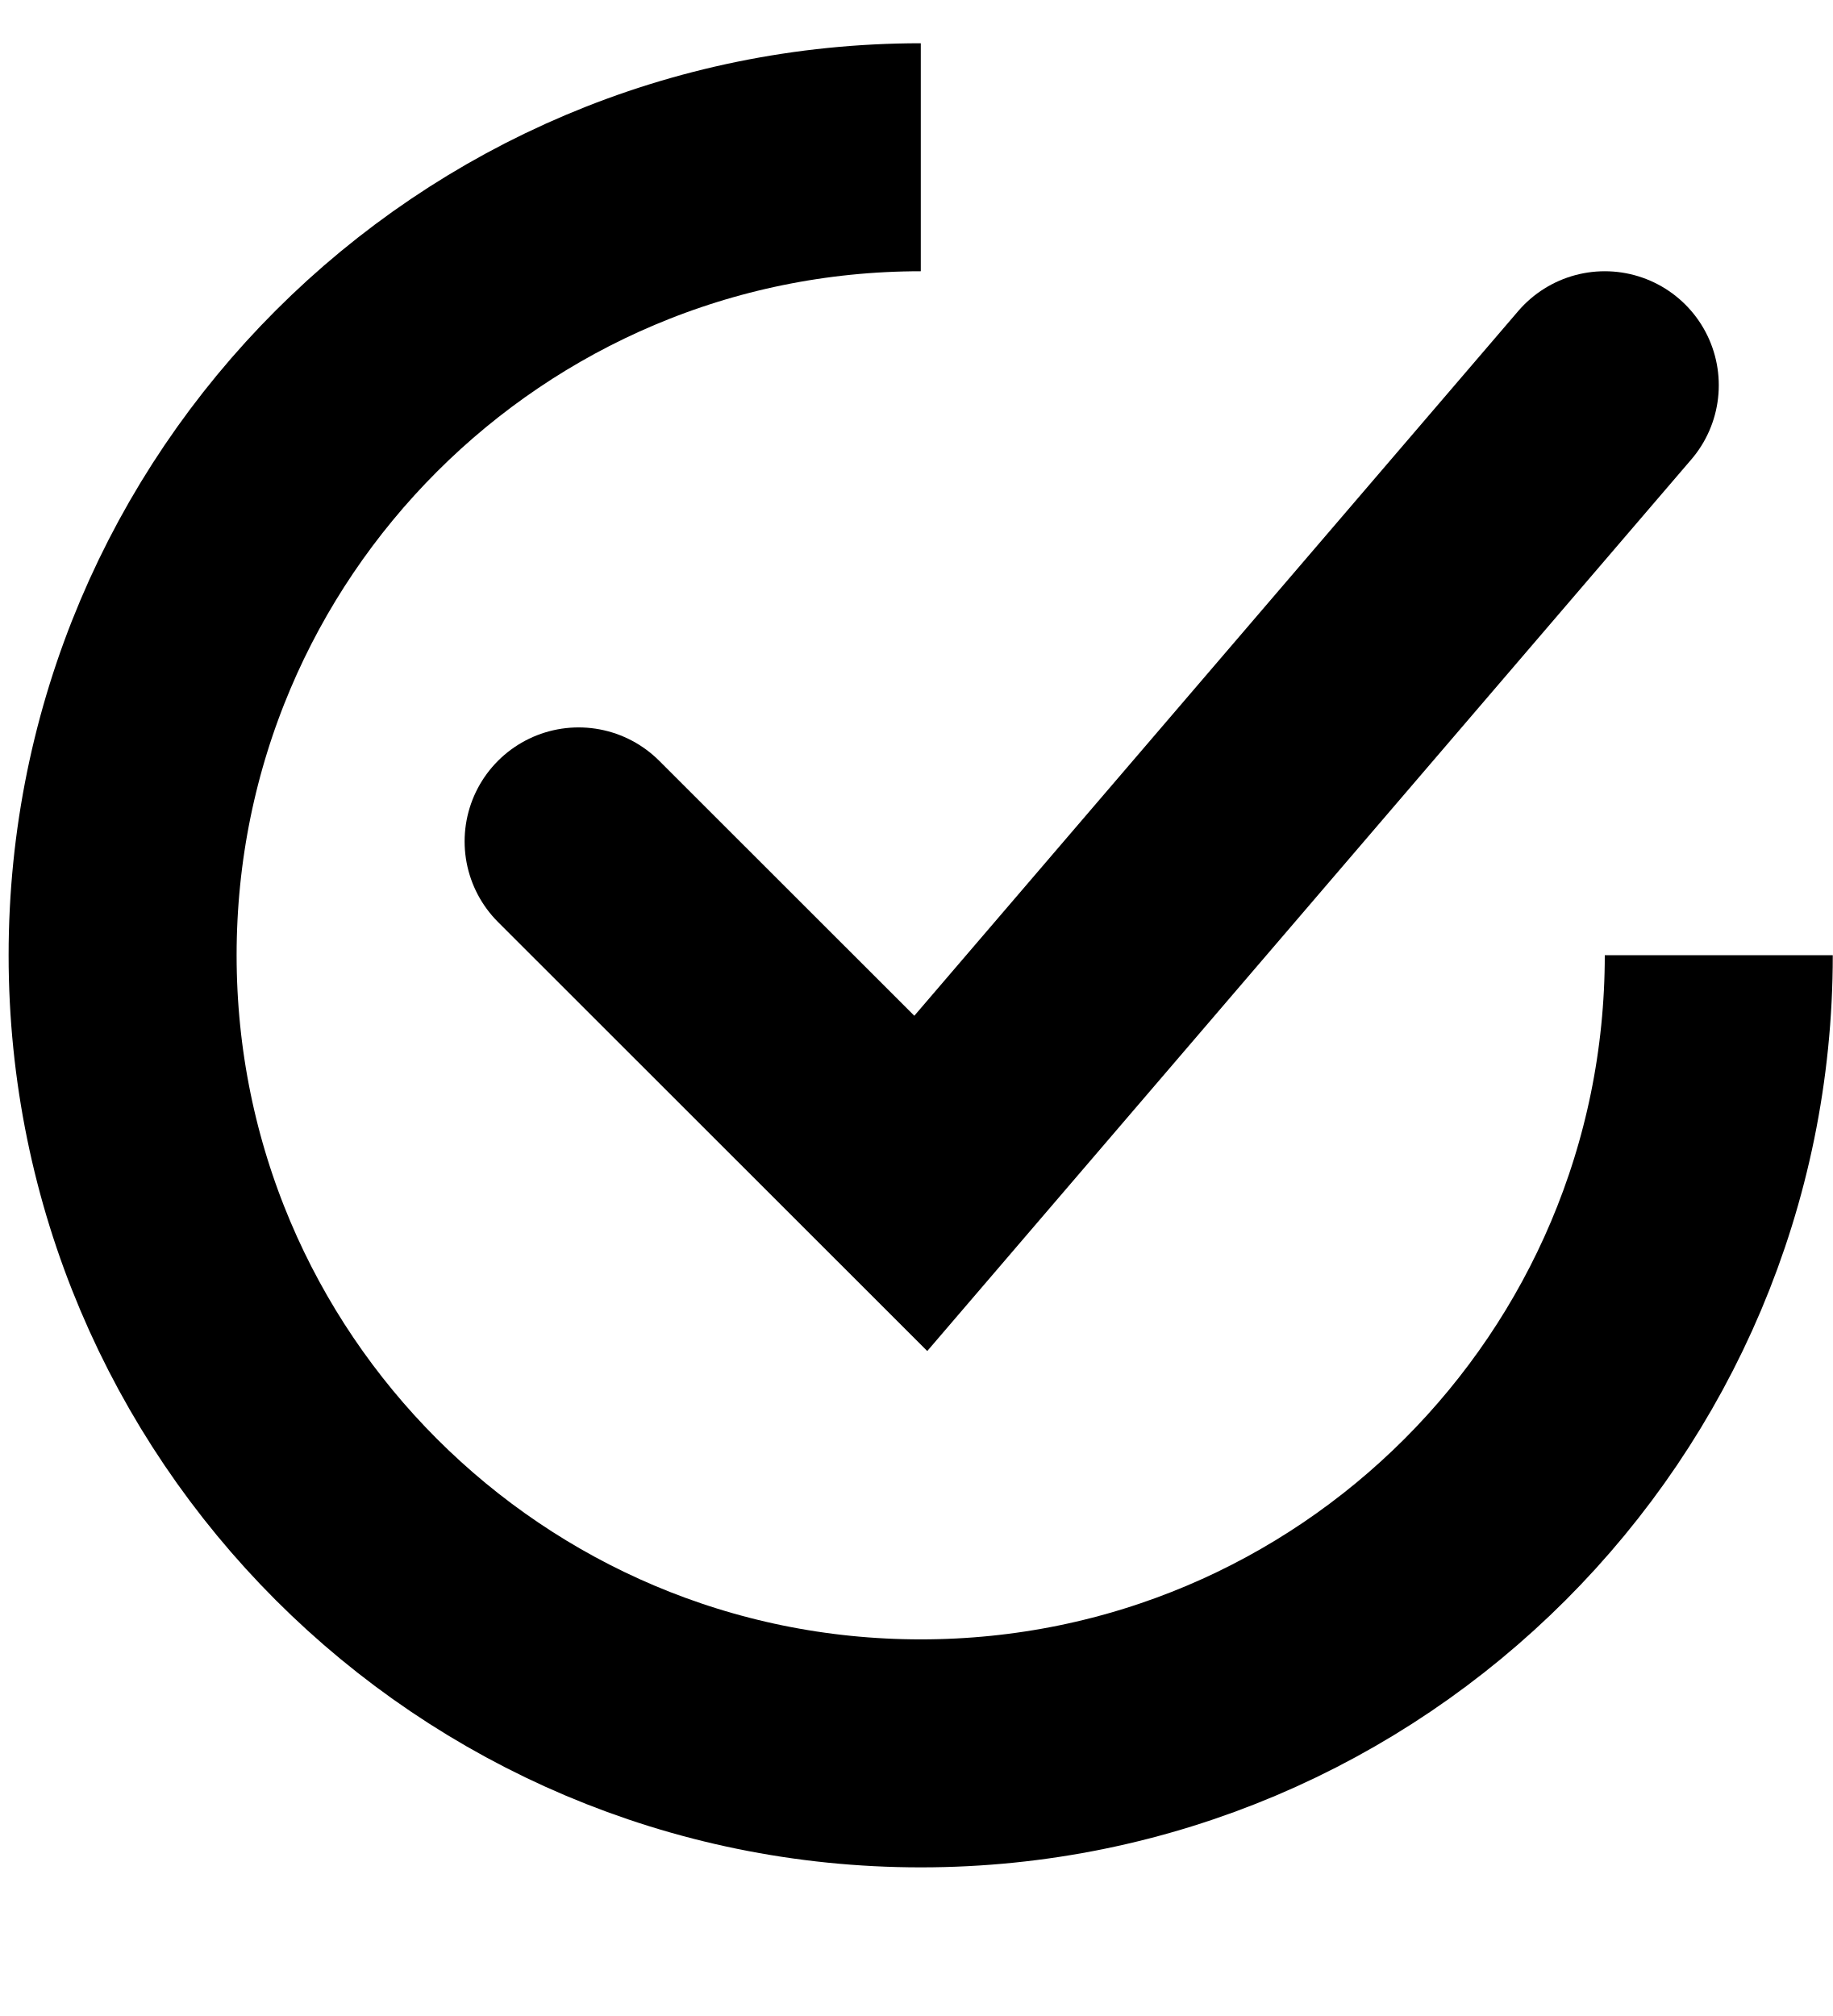
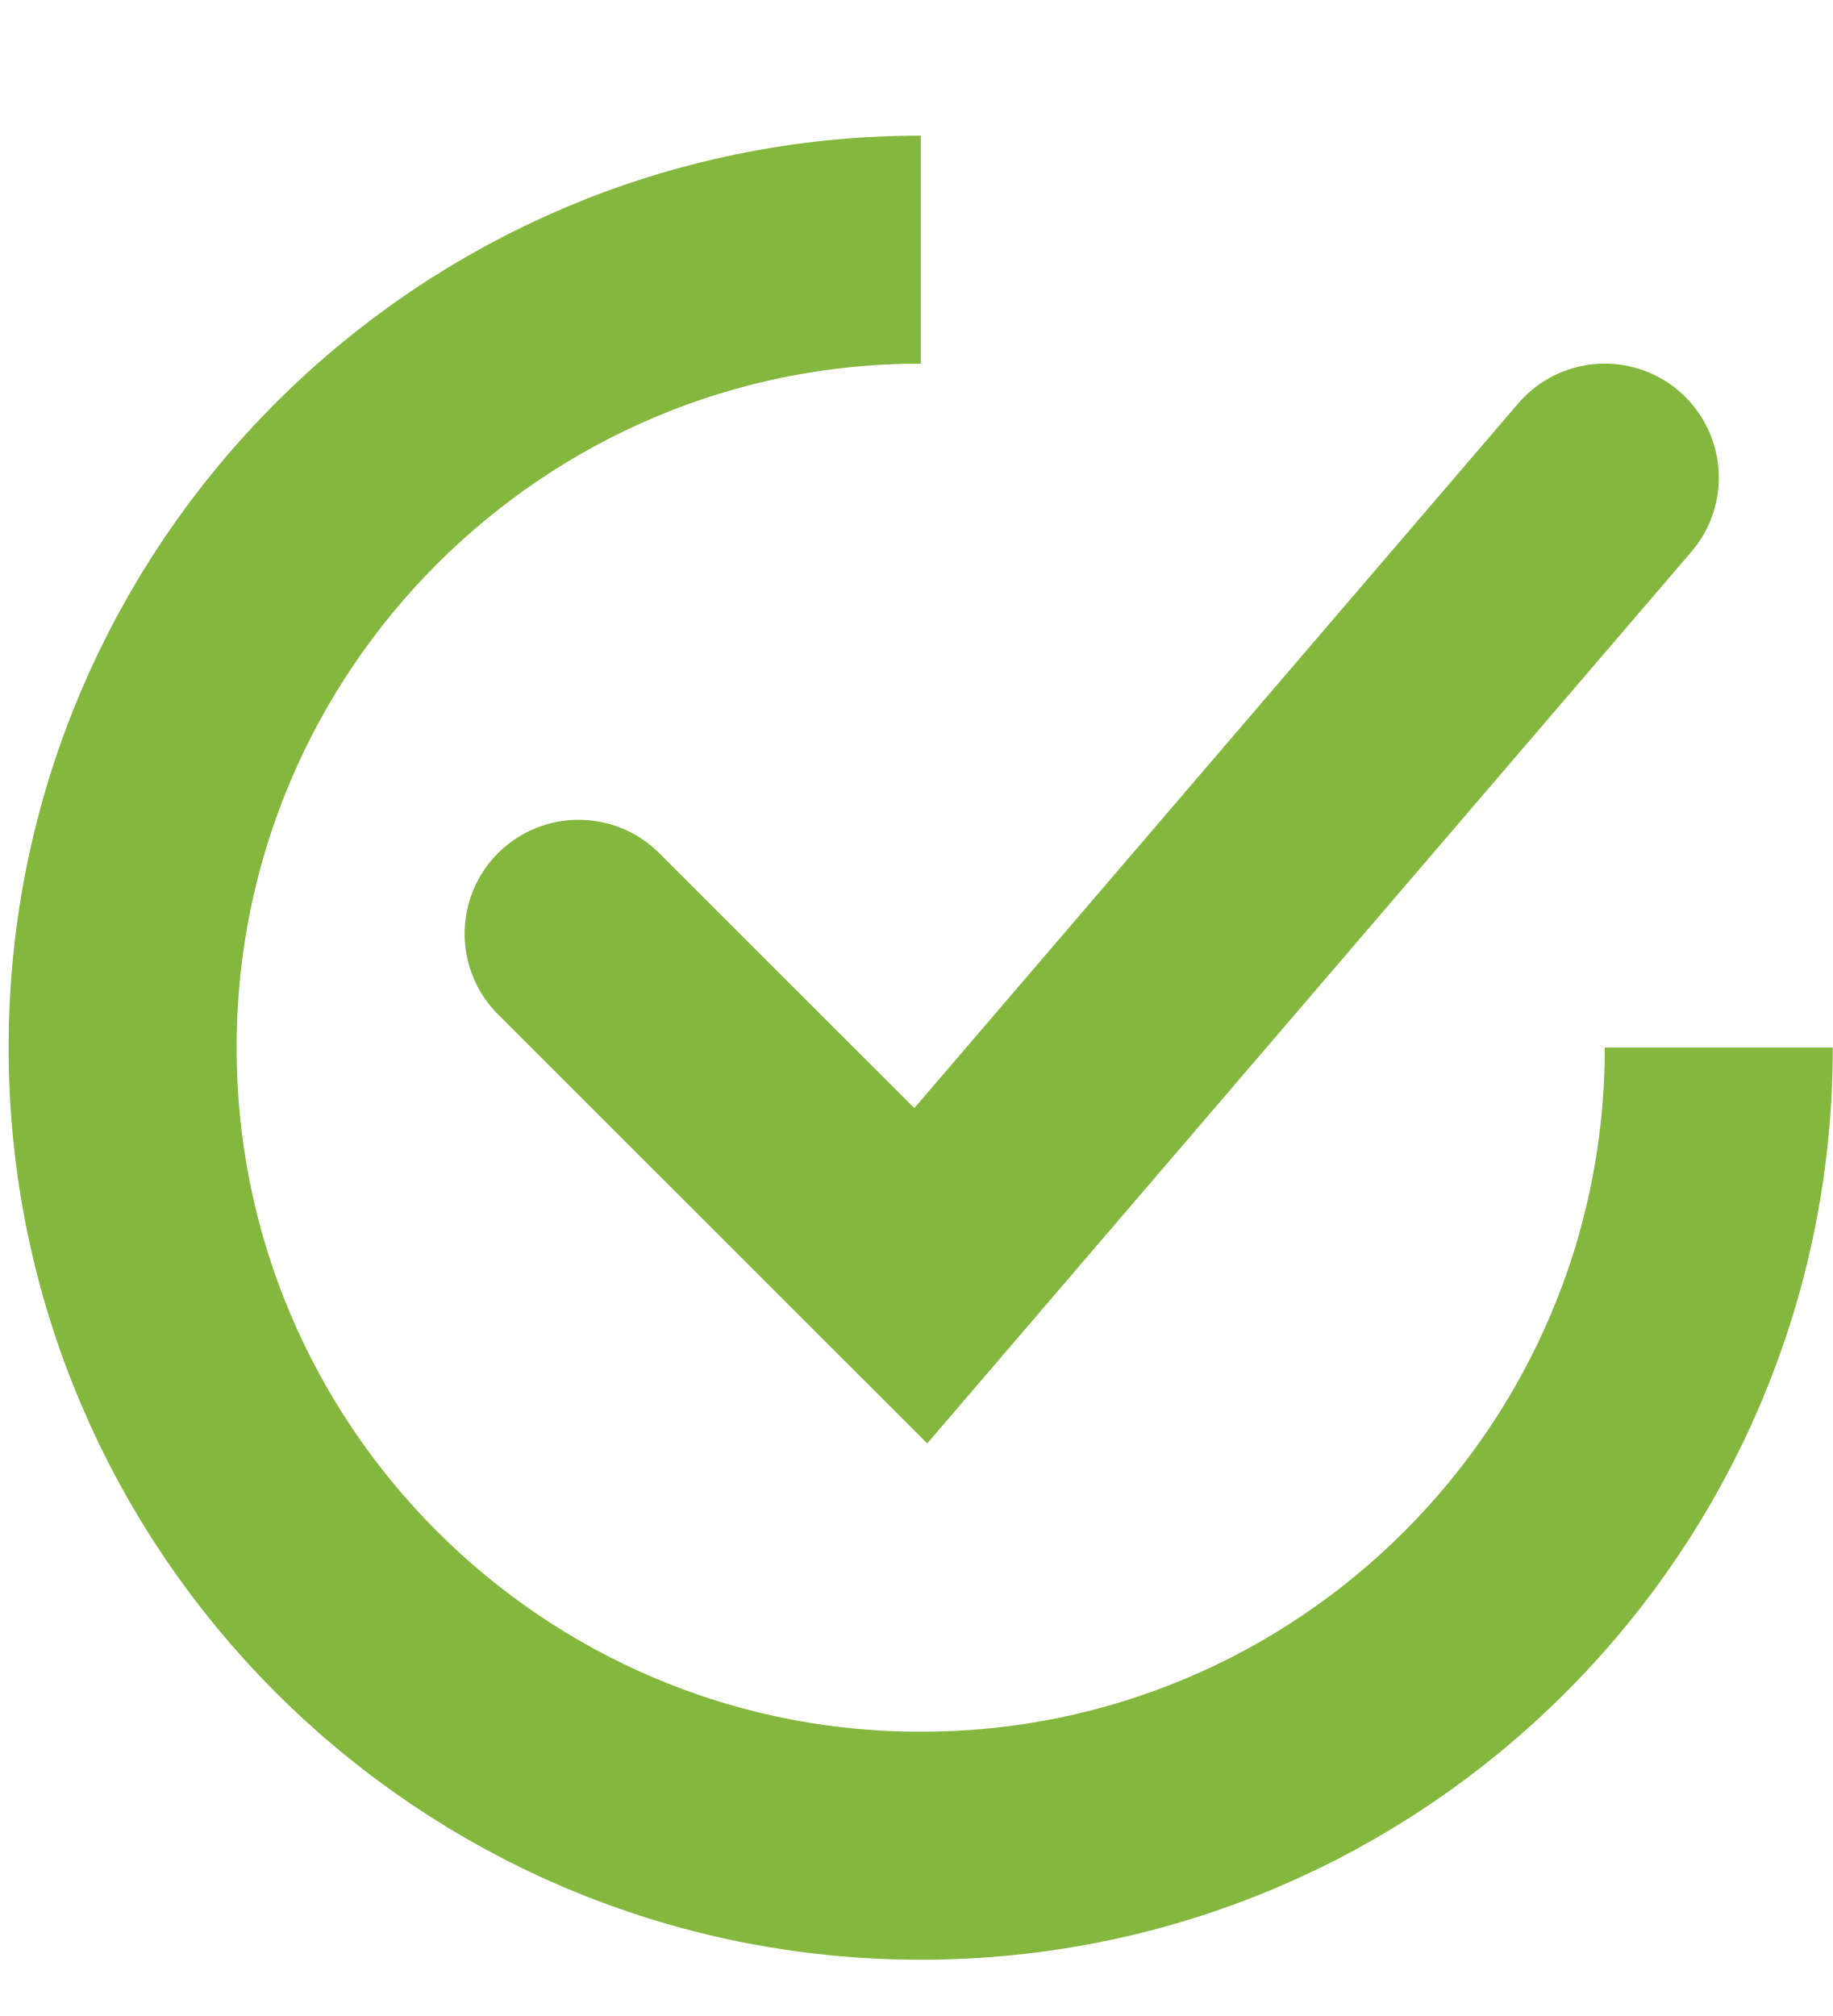
- <svg xmlns="http://www.w3.org/2000/svg" viewBox="0 0 10 11" fill="none">
-   <path d="M3.157 4.591L5.024 6.457L8.756 2.102" stroke="currentColor" stroke-width="1.244" stroke-linecap="round" />
-   <path d="M9.378 5.212C9.378 7.617 7.428 9.567 5.024 9.567C2.619 9.567 0.669 7.617 0.669 5.212C0.669 2.808 2.619 0.858 5.024 0.858" stroke="currentColor" stroke-width="1.244" />
+ <svg xmlns="http://www.w3.org/2000/svg" width="10" height="11" viewBox="0 0 10 11" fill="none">
+   <path d="M3.157 5.095L5.024 6.961L8.756 2.606" stroke="#84B73D" stroke-width="1.244" stroke-linecap="round" />
+   <path d="M9.378 5.716C9.378 8.121 7.428 10.071 5.024 10.071C2.619 10.071 0.669 8.121 0.669 5.716C0.669 3.312 2.619 1.362 5.024 1.362" stroke="#84B73D" stroke-width="1.244" />
</svg>
